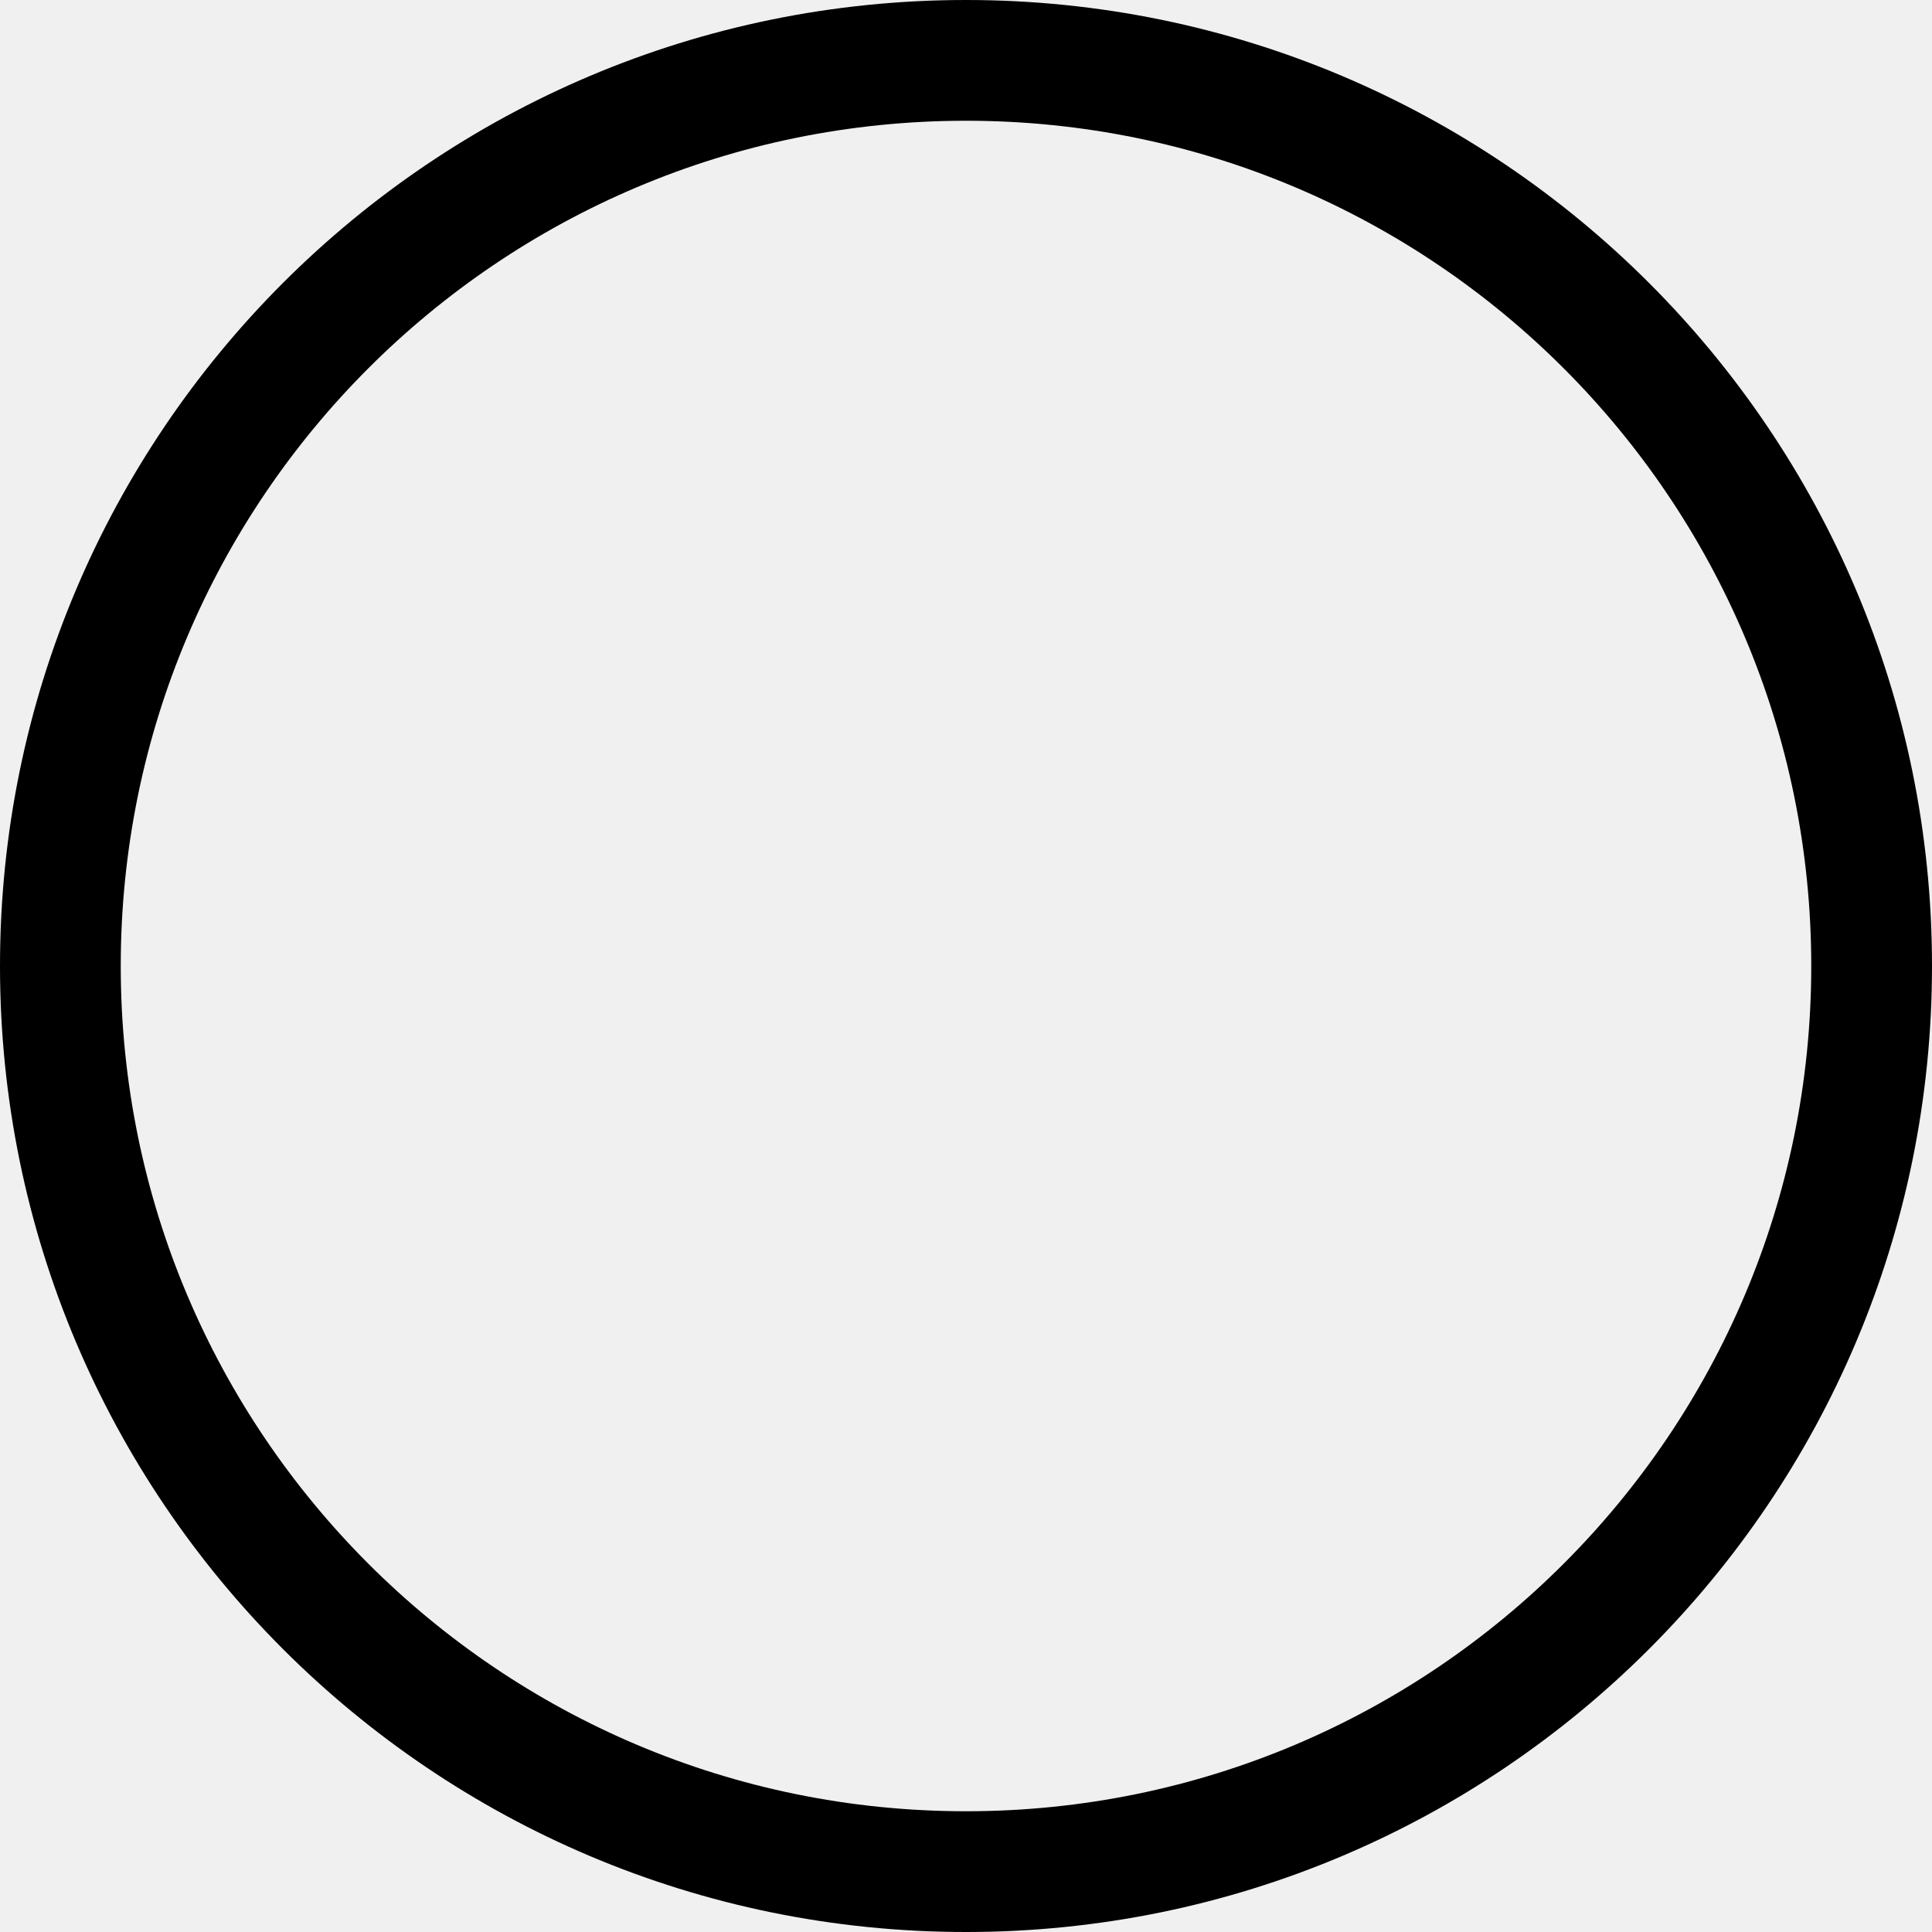
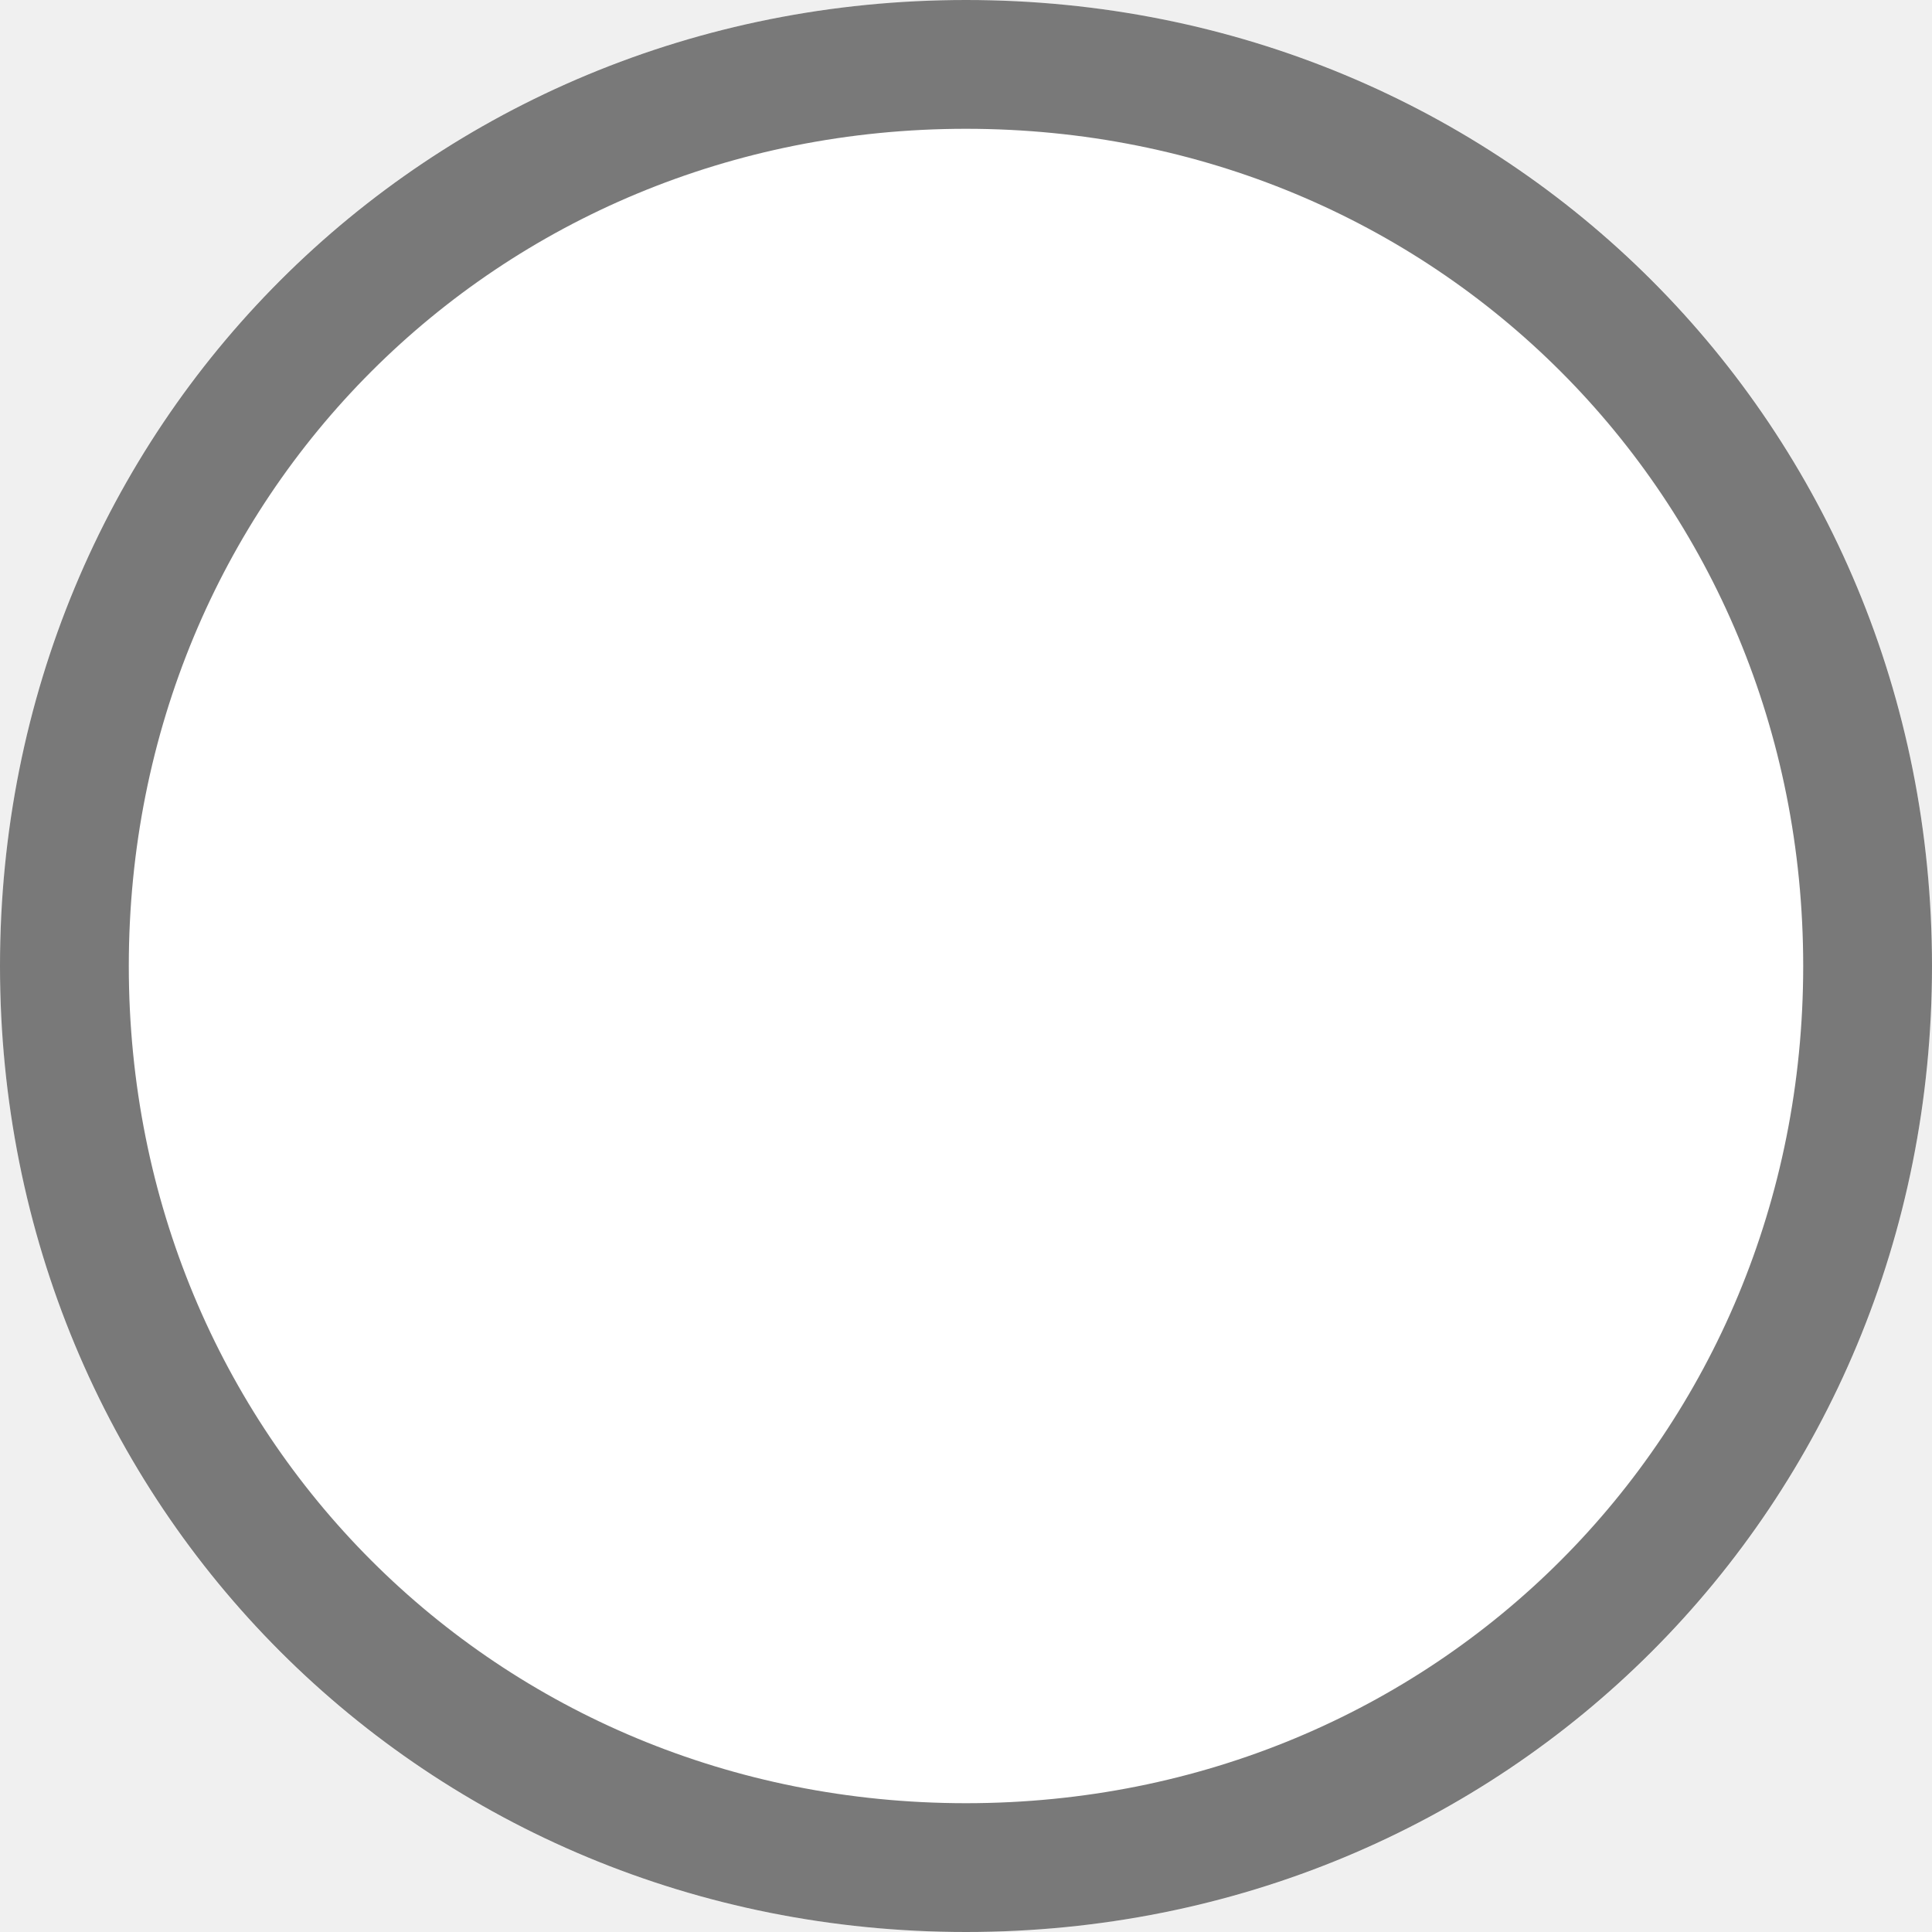
- <svg xmlns="http://www.w3.org/2000/svg" version="1.1" width="16px" height="16px">
-   <g transform="matrix(1 0 0 1 -794 -387 )">
-     <path d="M 0 8  C 0 12.418  3.582 16  8 16  C 12.418 16  16 12.418  16 8  C 16 3.582  12.418 0  8 0  C 3.582 0  0 3.582  0 8  Z M 15 8  C 15 11.866  11.866 15  8 15  C 4.134 15  1 11.866  1 8  C 1 4.134  4.134 1  8 1  C 11.866 1  15 4.134  15 8  Z " fill-rule="nonzero" fill="#000000" stroke="none" transform="matrix(1 0 0 1 794 387 )" />
-   </g>
+ <svg xmlns="http://www.w3.org/2000/svg" version="1.1" width="15px" height="15px" viewBox="2407 294.5  15 15">
+   <path d="M 2414.5 294.5  C 2418.7 294.5  2422 297.8  2422 302  C 2422 306.2  2418.7 309.5  2414.5 309.5  C 2410.3 309.5  2407 306.2  2407 302  C 2407 297.8  2410.3 294.5  2414.5 294.5  Z " fill-rule="nonzero" fill="#ffffff" stroke="none" />
+   <path d="M 2414.5 295  C 2418.42 295  2421.5 298.08  2421.5 302  C 2421.5 305.92  2418.42 309  2414.5 309  C 2410.58 309  2407.5 305.92  2407.5 302  C 2407.5 298.08  2410.58 295  2414.5 295  Z " stroke-width="1" stroke="#797979" fill="none" />
</svg>
